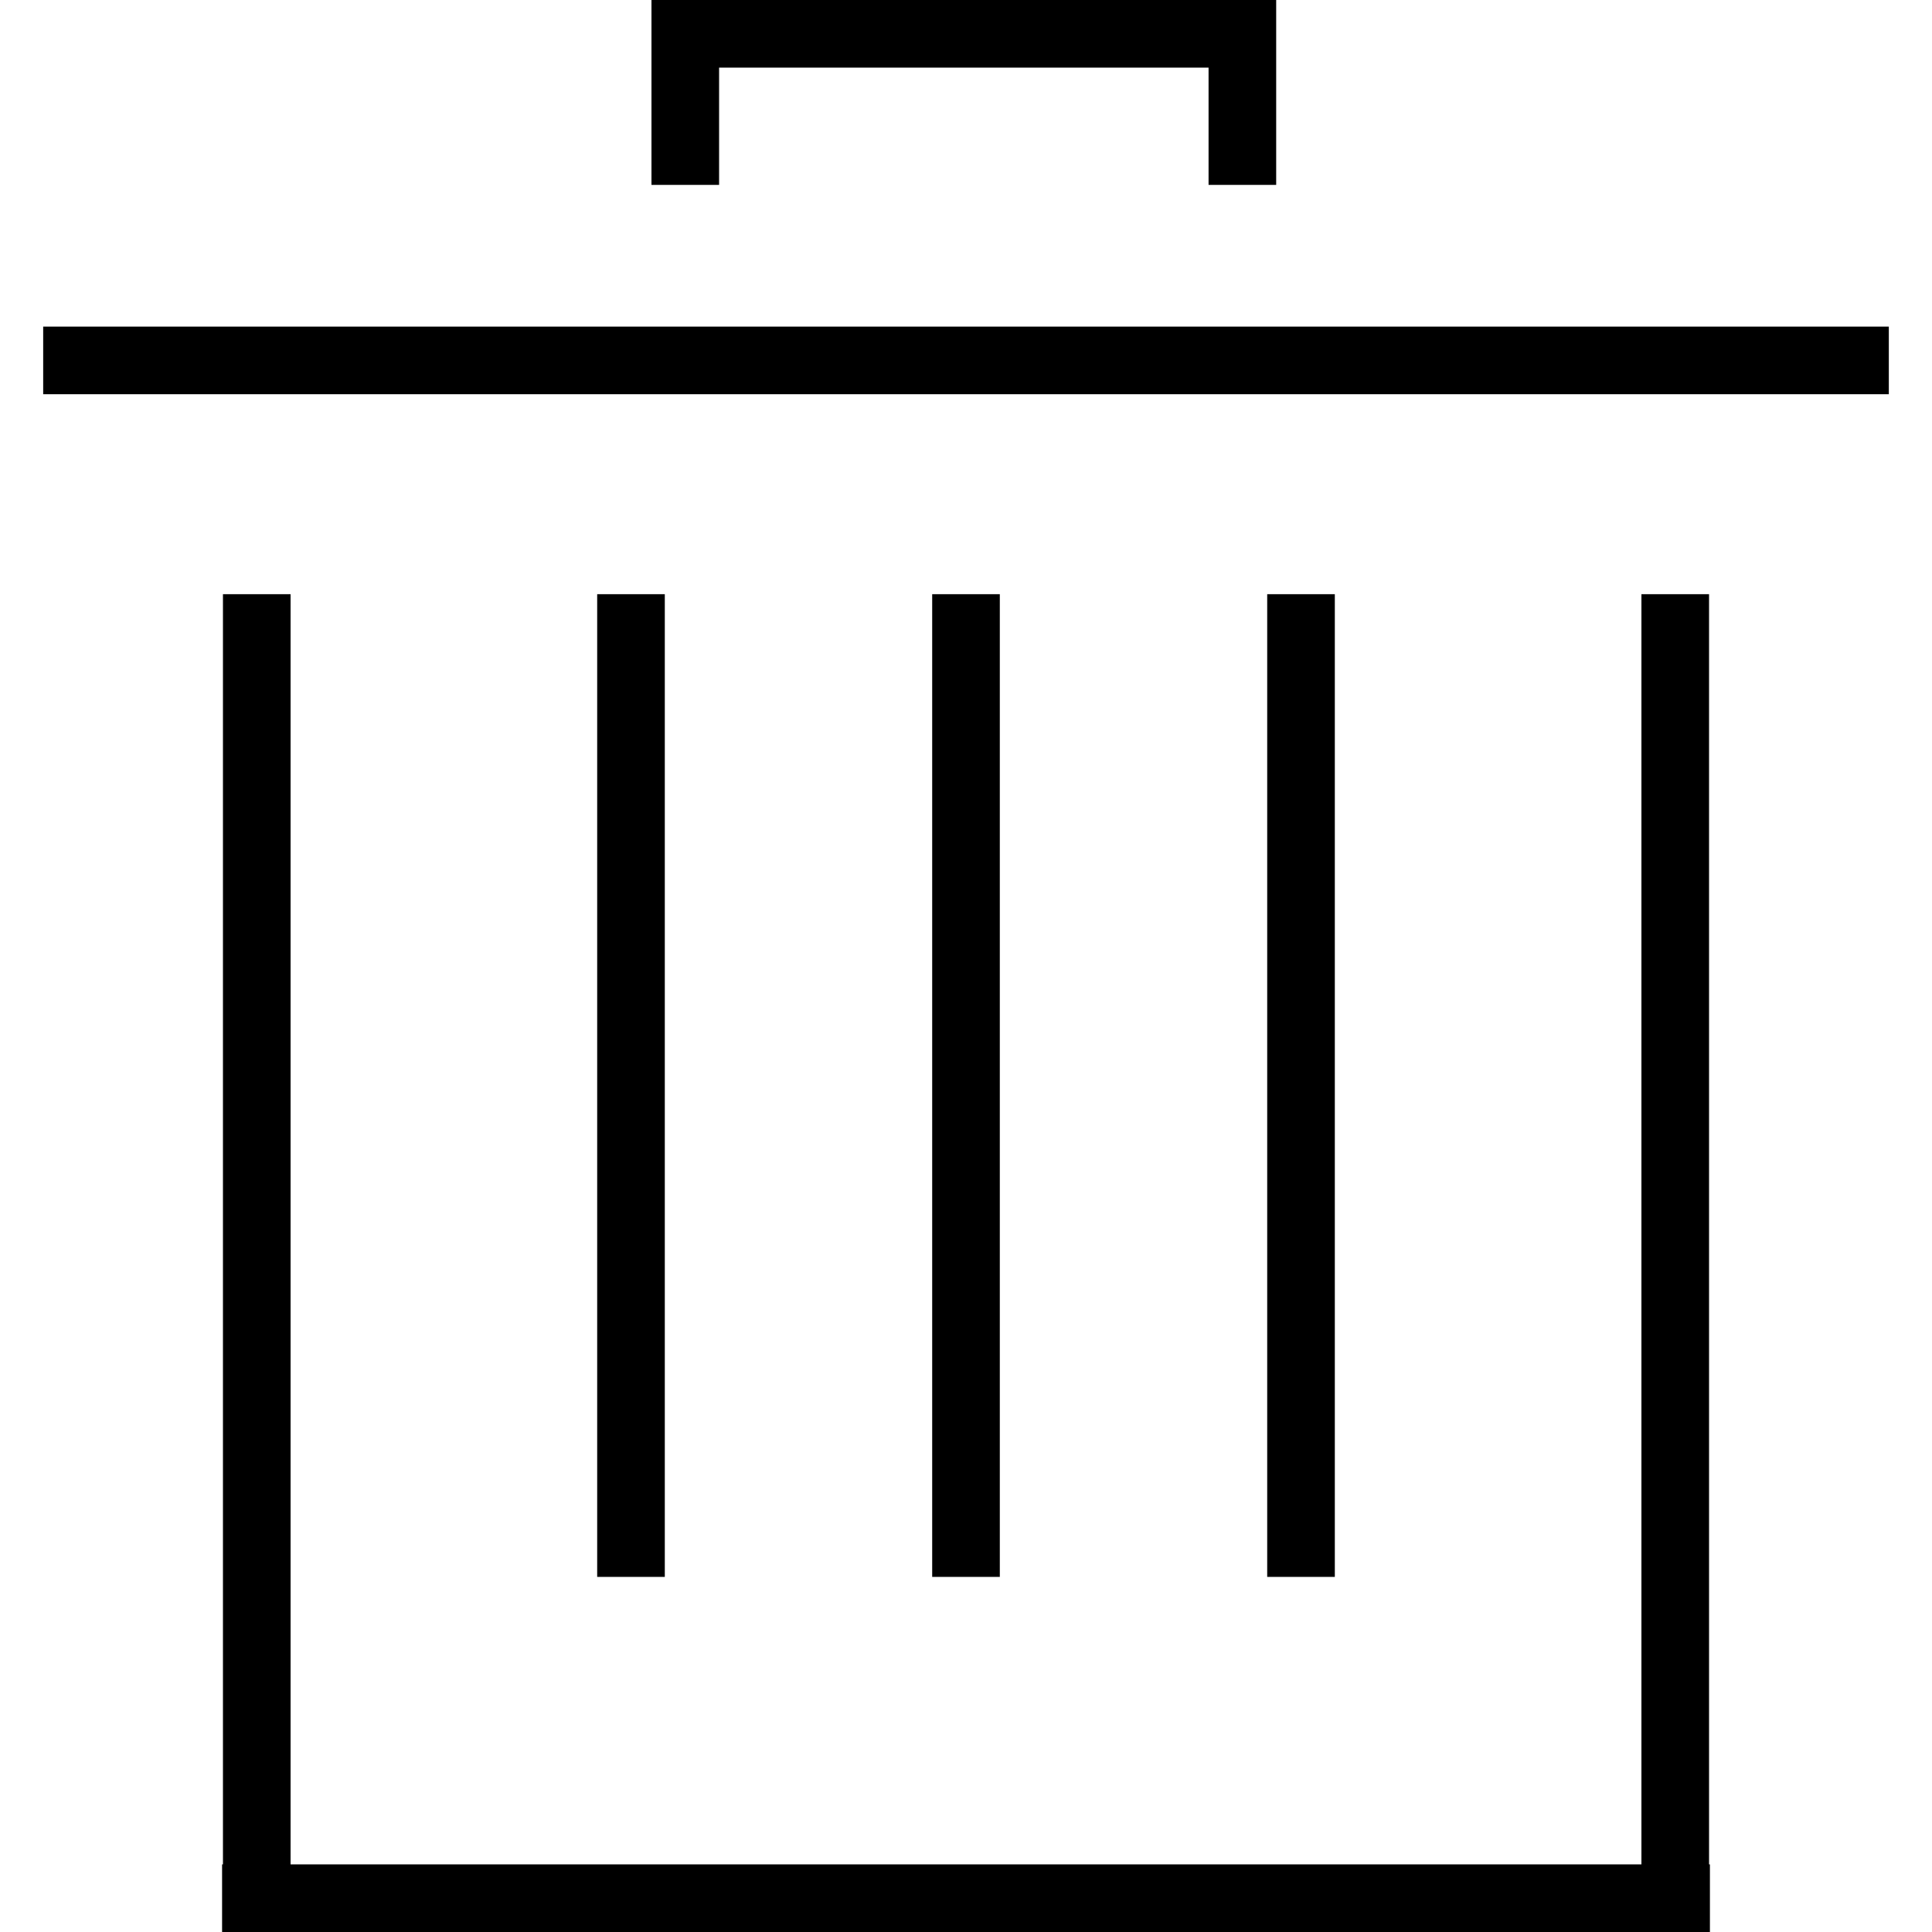
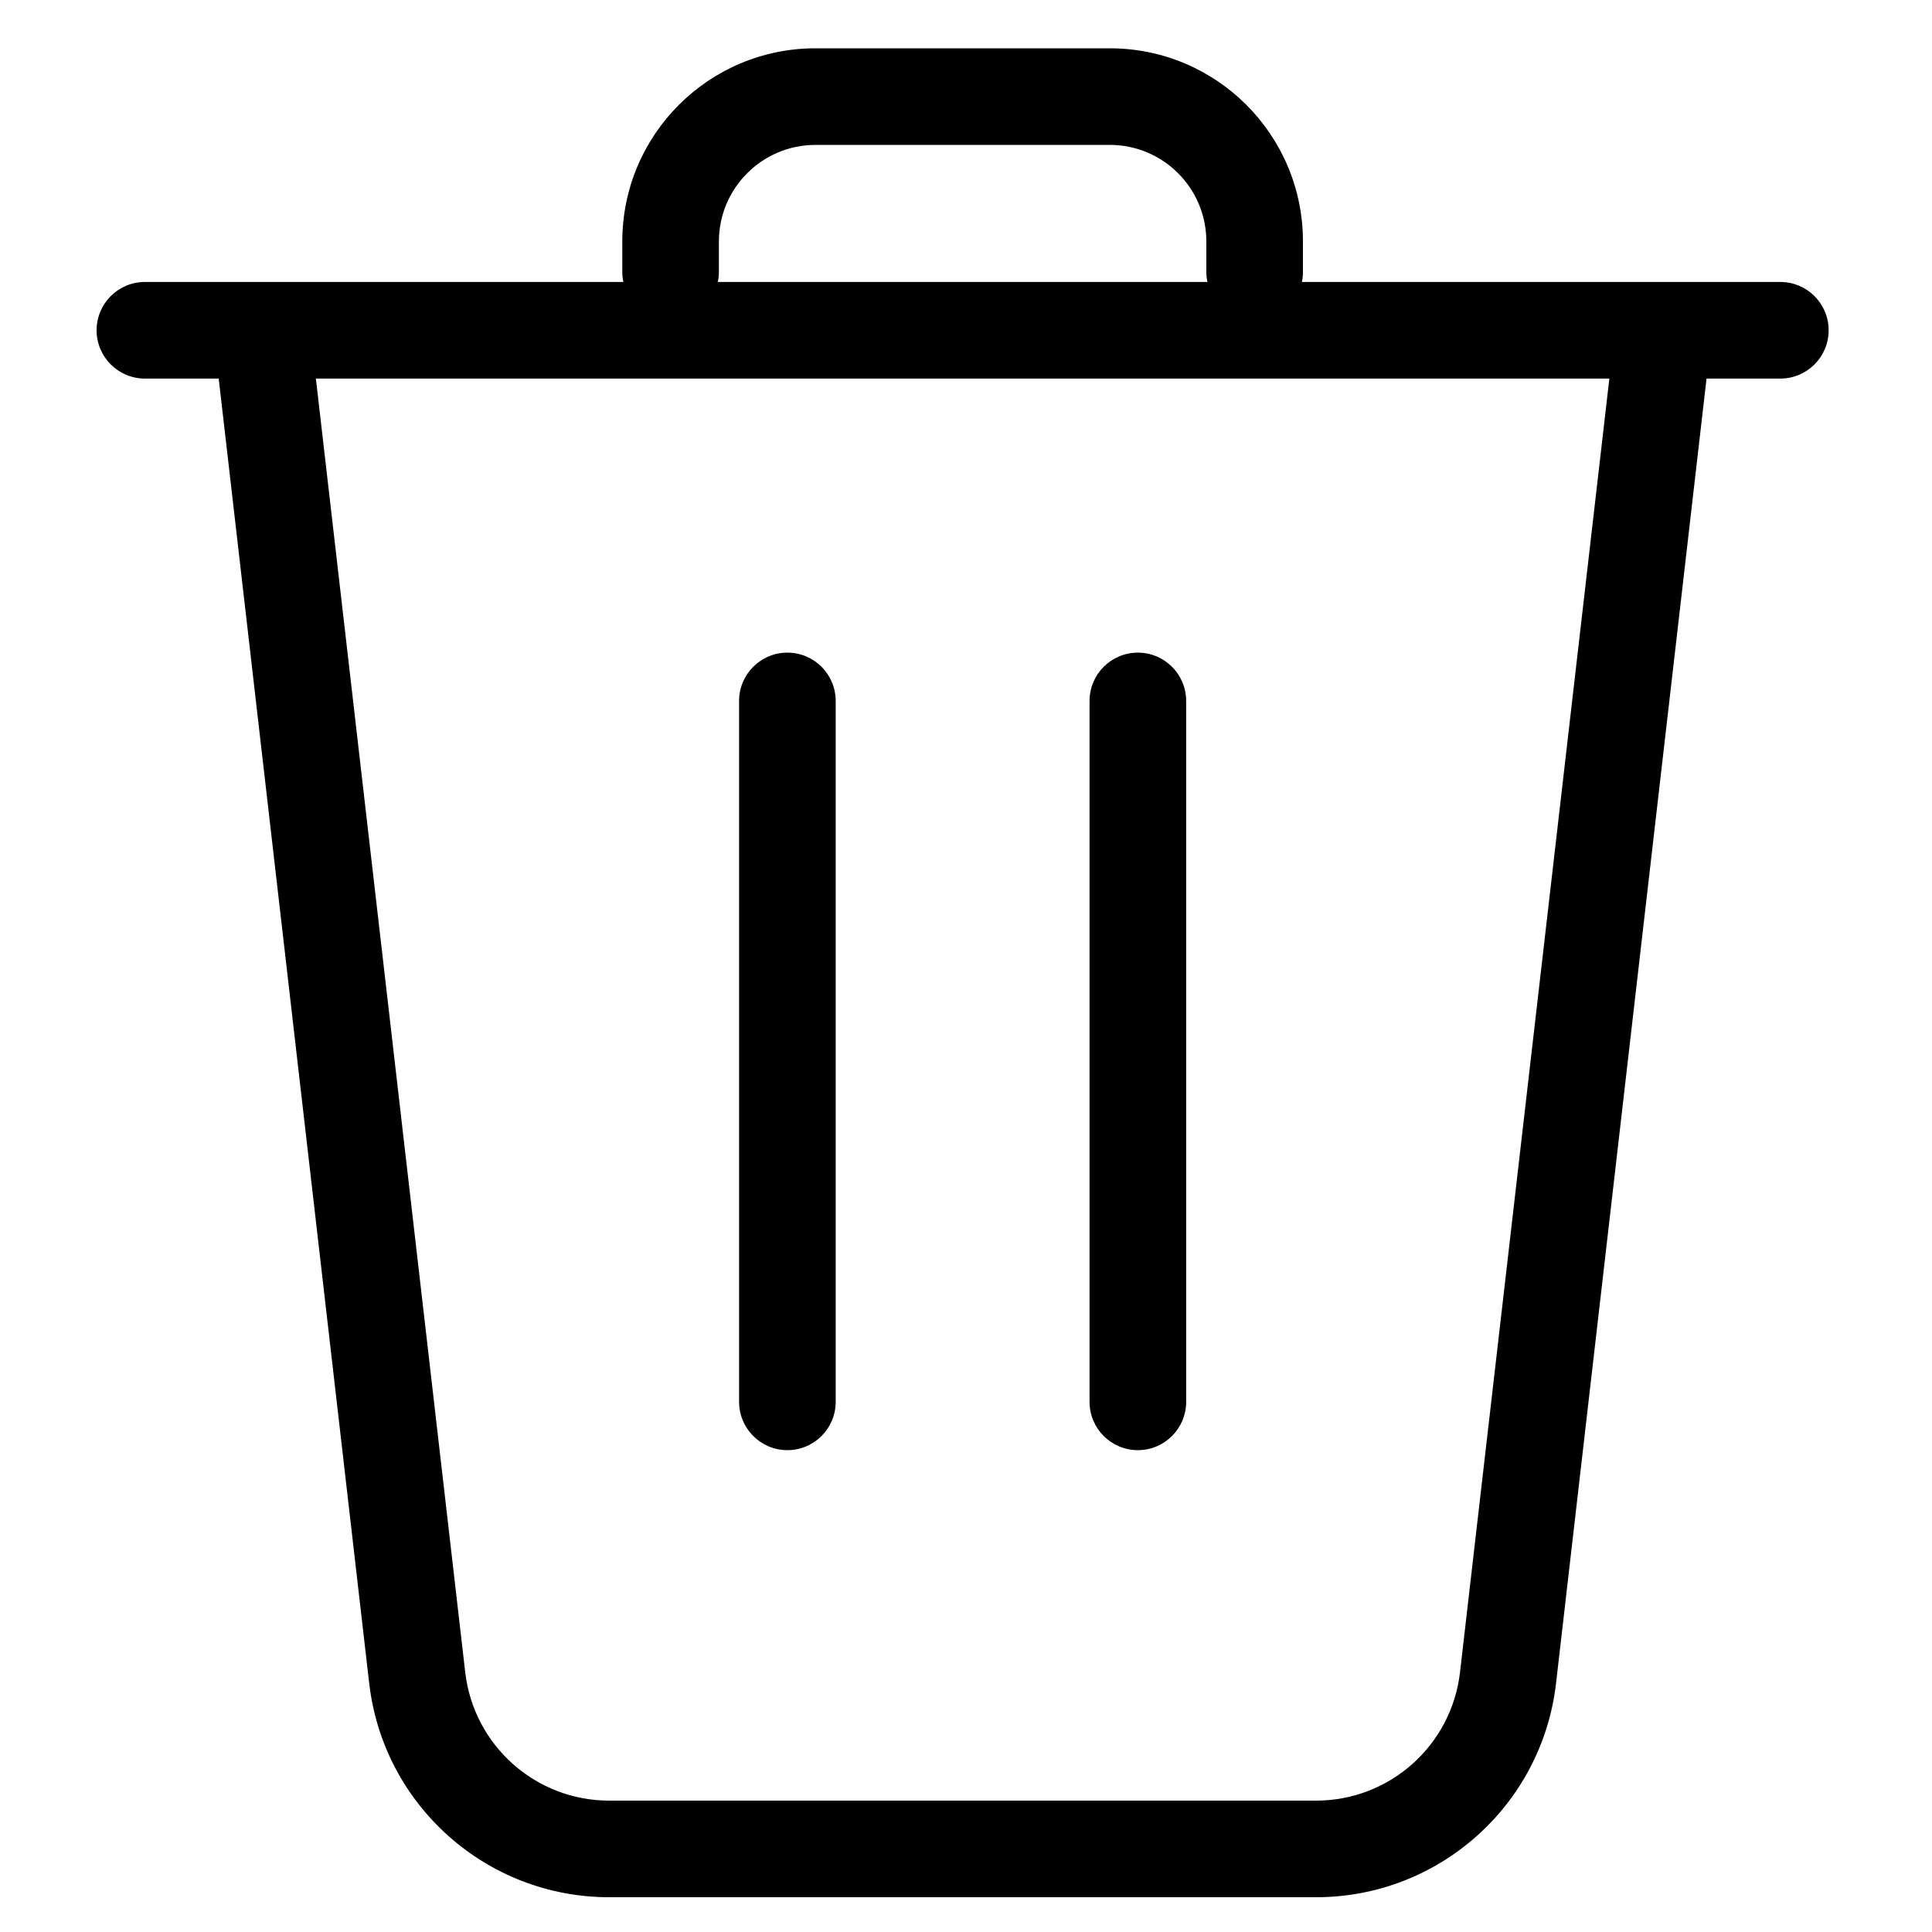
- <svg xmlns="http://www.w3.org/2000/svg" width="20" height="20">
-   <g>
-     <line stroke-linecap="null" stroke-linejoin="null" id="svg_86" y2="19.65" x2="17.701" y1="19.65" x1="2.299" fill-opacity="null" stroke-opacity="null" stroke-width="0.7" fill="none" stroke="#000" />
-     <line stroke="#000" stroke-linecap="null" stroke-linejoin="null" id="svg_87" y2="3.731" x2="19.553" y1="3.731" x1="0.447" fill-opacity="null" stroke-opacity="null" stroke-width="0.7" fill="none" />
-     <line stroke="#000" stroke-linecap="null" stroke-linejoin="null" id="svg_88" y2="0.35" x2="12.604" y1="0.35" x1="7.333" fill-opacity="null" stroke-opacity="null" stroke-width="0.7" fill="none" />
-     <line stroke-linecap="null" stroke-linejoin="null" id="svg_84" y2="19.524" x2="2.658" y1="6.151" x1="2.658" fill-opacity="null" stroke-opacity="null" stroke-width="0.7" fill="none" stroke="#000" />
-     <line stroke-linecap="null" stroke-linejoin="null" id="svg_85" y2="19.65" x2="17.342" y1="6.151" x1="17.342" fill-opacity="null" stroke-opacity="null" stroke-width="0.7" fill="none" stroke="#000" />
-     <line stroke-linecap="null" stroke-linejoin="null" id="svg_89" y2="16.324" x2="6.532" y1="6.151" x1="6.532" fill-opacity="null" stroke-opacity="null" stroke-width="0.7" fill="none" stroke="#000" />
-     <line stroke-linecap="null" stroke-linejoin="null" id="svg_90" y2="16.324" x2="10" y1="6.151" x1="10" fill-opacity="null" stroke-opacity="null" stroke-width="0.7" fill="none" stroke="#000" />
-     <line stroke-linecap="null" stroke-linejoin="null" id="svg_91" y2="16.324" x2="13.468" y1="6.151" x1="13.468" fill-opacity="null" stroke-opacity="null" stroke-width="0.7" fill="none" stroke="#000" />
-     <line fill="none" stroke-width="0.7" stroke-opacity="null" fill-opacity="null" x1="7.094" y1="-0.025" x2="7.094" y2="1.914" id="svg_4" stroke-linejoin="null" stroke-linecap="null" stroke="#000" />
-     <line fill="none" stroke-width="0.7" stroke-opacity="null" fill-opacity="null" x1="12.861" y1="-0.025" x2="12.861" y2="1.914" id="svg_5" stroke-linejoin="null" stroke-linecap="null" stroke="#000" />
-   </g>
+ <svg xmlns="http://www.w3.org/2000/svg" width="20" height="20" viewBox="0 0 20 20" fill="none">
+   <path fill-rule="evenodd" clip-rule="evenodd" d="M6.442 2.5C6.442 1.395 7.337 0.5 8.442 0.5H11.488C12.593 0.5 13.488 1.395 13.488 2.5V2.814C13.488 2.85 13.485 2.885 13.477 2.919H17.213C17.218 2.919 17.223 2.919 17.227 2.919H18.43C18.706 2.919 18.93 3.142 18.93 3.419C18.93 3.695 18.706 3.919 18.43 3.919H17.666L16.108 17.426C15.962 18.688 14.894 19.64 13.624 19.64H6.306C5.036 19.64 3.968 18.688 3.822 17.426L2.264 3.919H1.5C1.224 3.919 1 3.695 1 3.419C1 3.142 1.224 2.919 1.5 2.919H2.703C2.708 2.919 2.712 2.919 2.717 2.919H6.453C6.446 2.885 6.442 2.85 6.442 2.814V2.5ZM7.431 2.919H12.499C12.492 2.885 12.488 2.85 12.488 2.814V2.5C12.488 1.948 12.041 1.5 11.488 1.5H8.442C7.89 1.5 7.442 1.948 7.442 2.5V2.814C7.442 2.85 7.438 2.885 7.431 2.919ZM3.27 3.919L4.816 17.311C4.903 18.068 5.544 18.64 6.306 18.64H13.624C14.386 18.64 15.027 18.068 15.114 17.311L16.66 3.919H3.27ZM8.651 7.256C8.651 6.98 8.427 6.756 8.151 6.756C7.875 6.756 7.651 6.98 7.651 7.256L7.651 14.512C7.651 14.788 7.875 15.012 8.151 15.012C8.427 15.012 8.651 14.788 8.651 14.512L8.651 7.256ZM11.779 6.756C12.055 6.756 12.279 6.98 12.279 7.256V14.512C12.279 14.788 12.055 15.012 11.779 15.012C11.503 15.012 11.279 14.788 11.279 14.512V7.256C11.279 6.98 11.503 6.756 11.779 6.756Z" fill="black" />
</svg>
